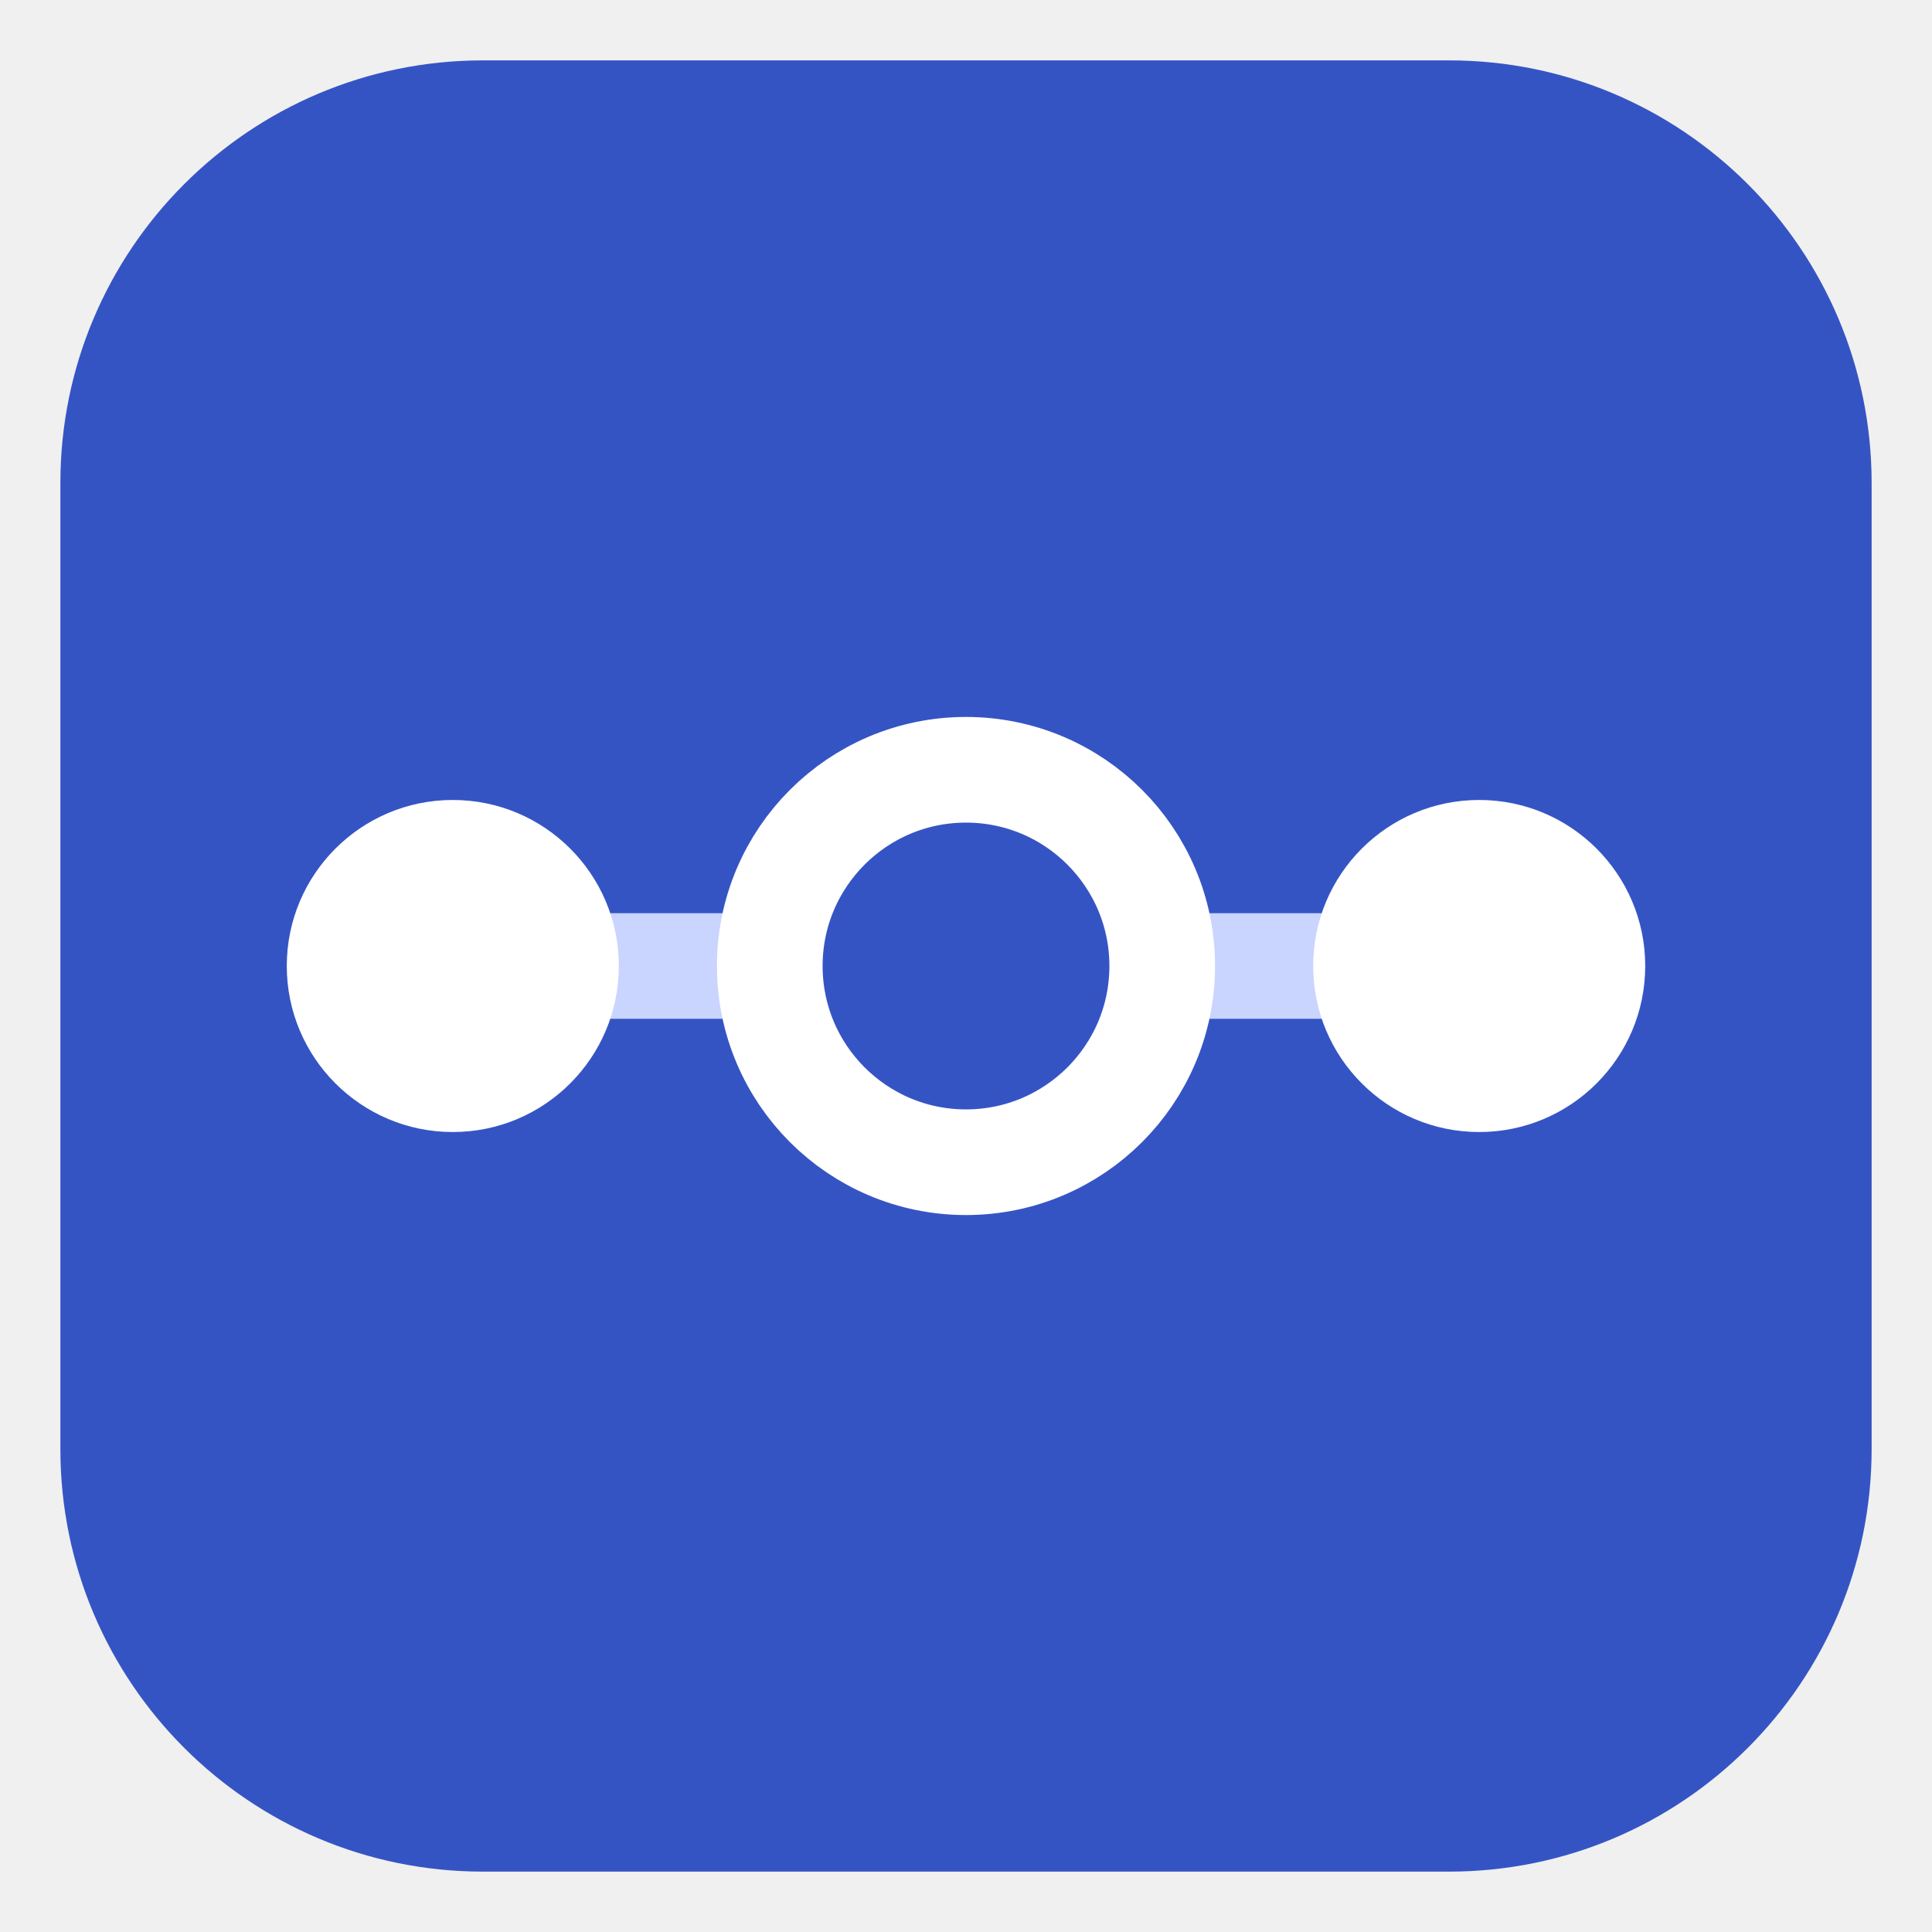
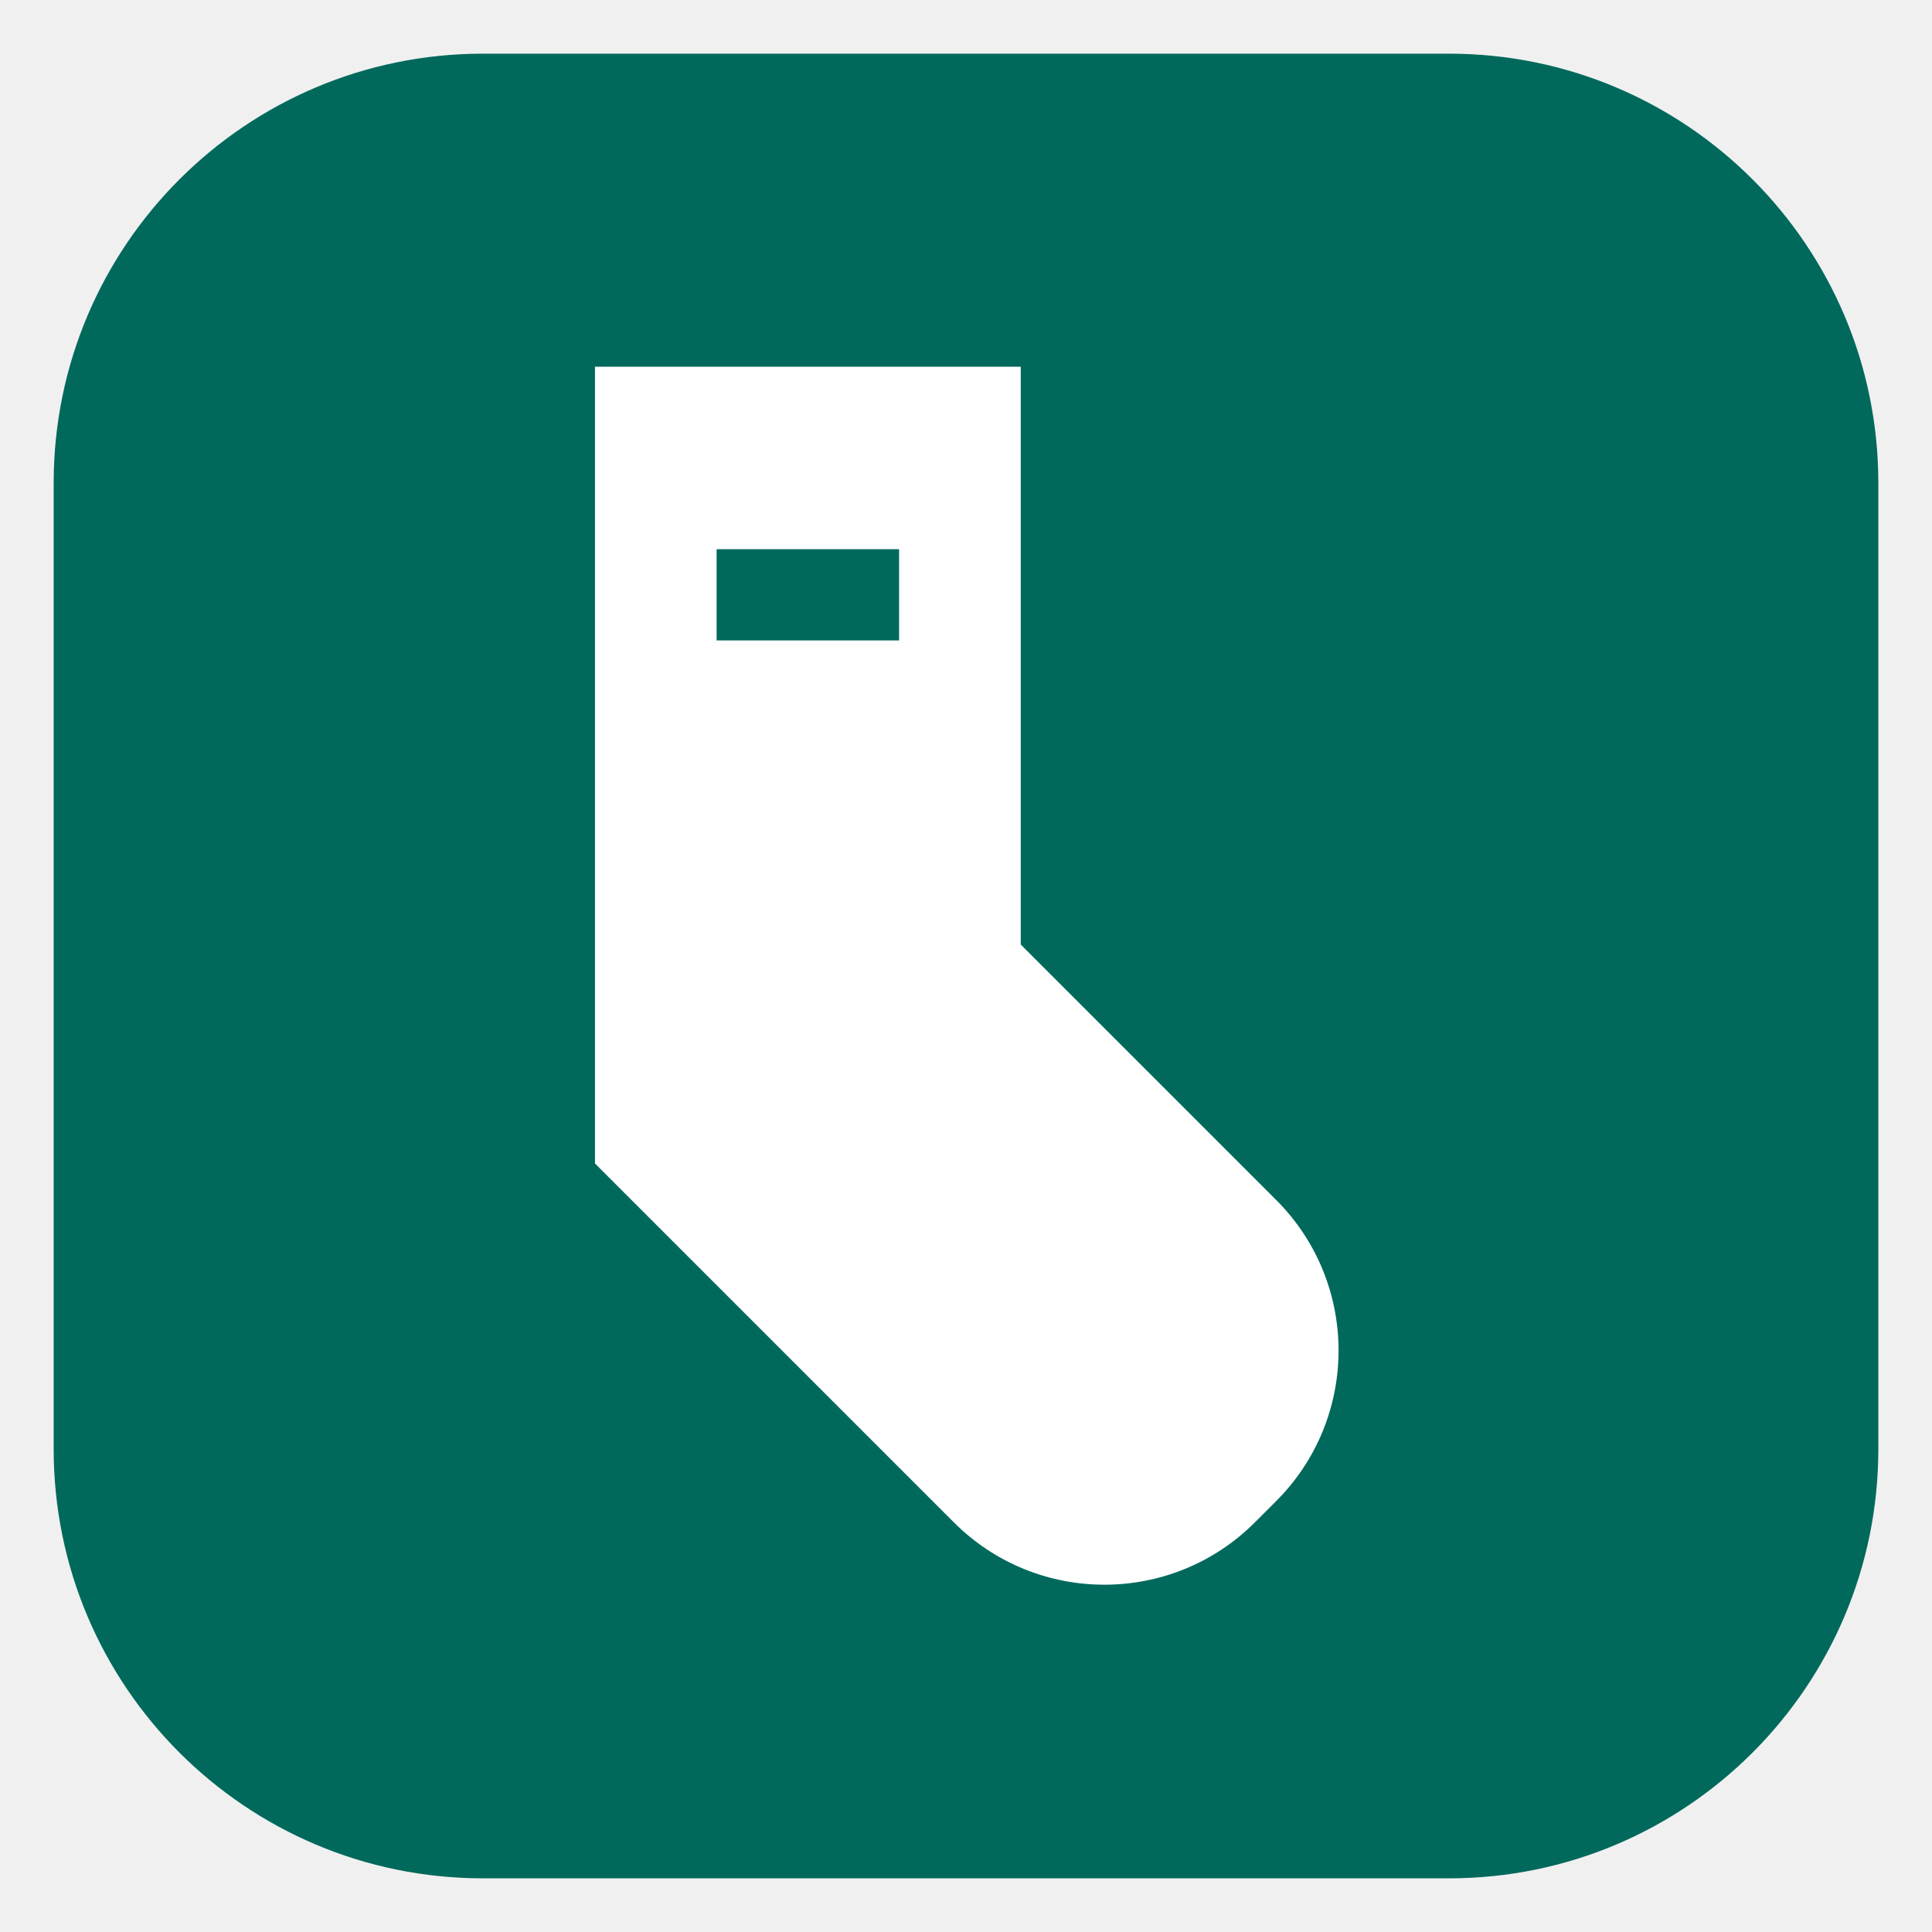
- <svg xmlns="http://www.w3.org/2000/svg" viewBox="0 0 512 512">
-   <rect x="16" y="16" width="480" height="480" rx="112" fill="#3554c4" />
-   <path d="M120 256 H392" stroke="#c9d4ff" stroke-width="28" stroke-linecap="round" />
-   <circle cx="120" cy="256" r="44" fill="#ffffff" />
-   <circle cx="256" cy="256" r="52" fill="#3554c4" stroke="#ffffff" stroke-width="28" />
-   <circle cx="392" cy="256" r="44" fill="#ffffff" />
+ <svg xmlns="http://www.w3.org/2000/svg" viewBox="0 0 108 108">
+   <rect x="3" y="3" width="102" height="102" rx="24" fill="#00695C" />
+   <g transform="translate(6.06 13.7) scale(3.4)">
+     <path fill="#FFFFFF" d="M8,2h7v9.5l4.2,4.2a3.5,3.5 0,0 1,0 4.95l-0.35,0.35a3.5,3.5 0,0 1,-4.95 0L8,15.1V2z" />
+     <path fill="#00695C" d="M10,5h3v1.5h-3z" />
+   </g>
</svg>
